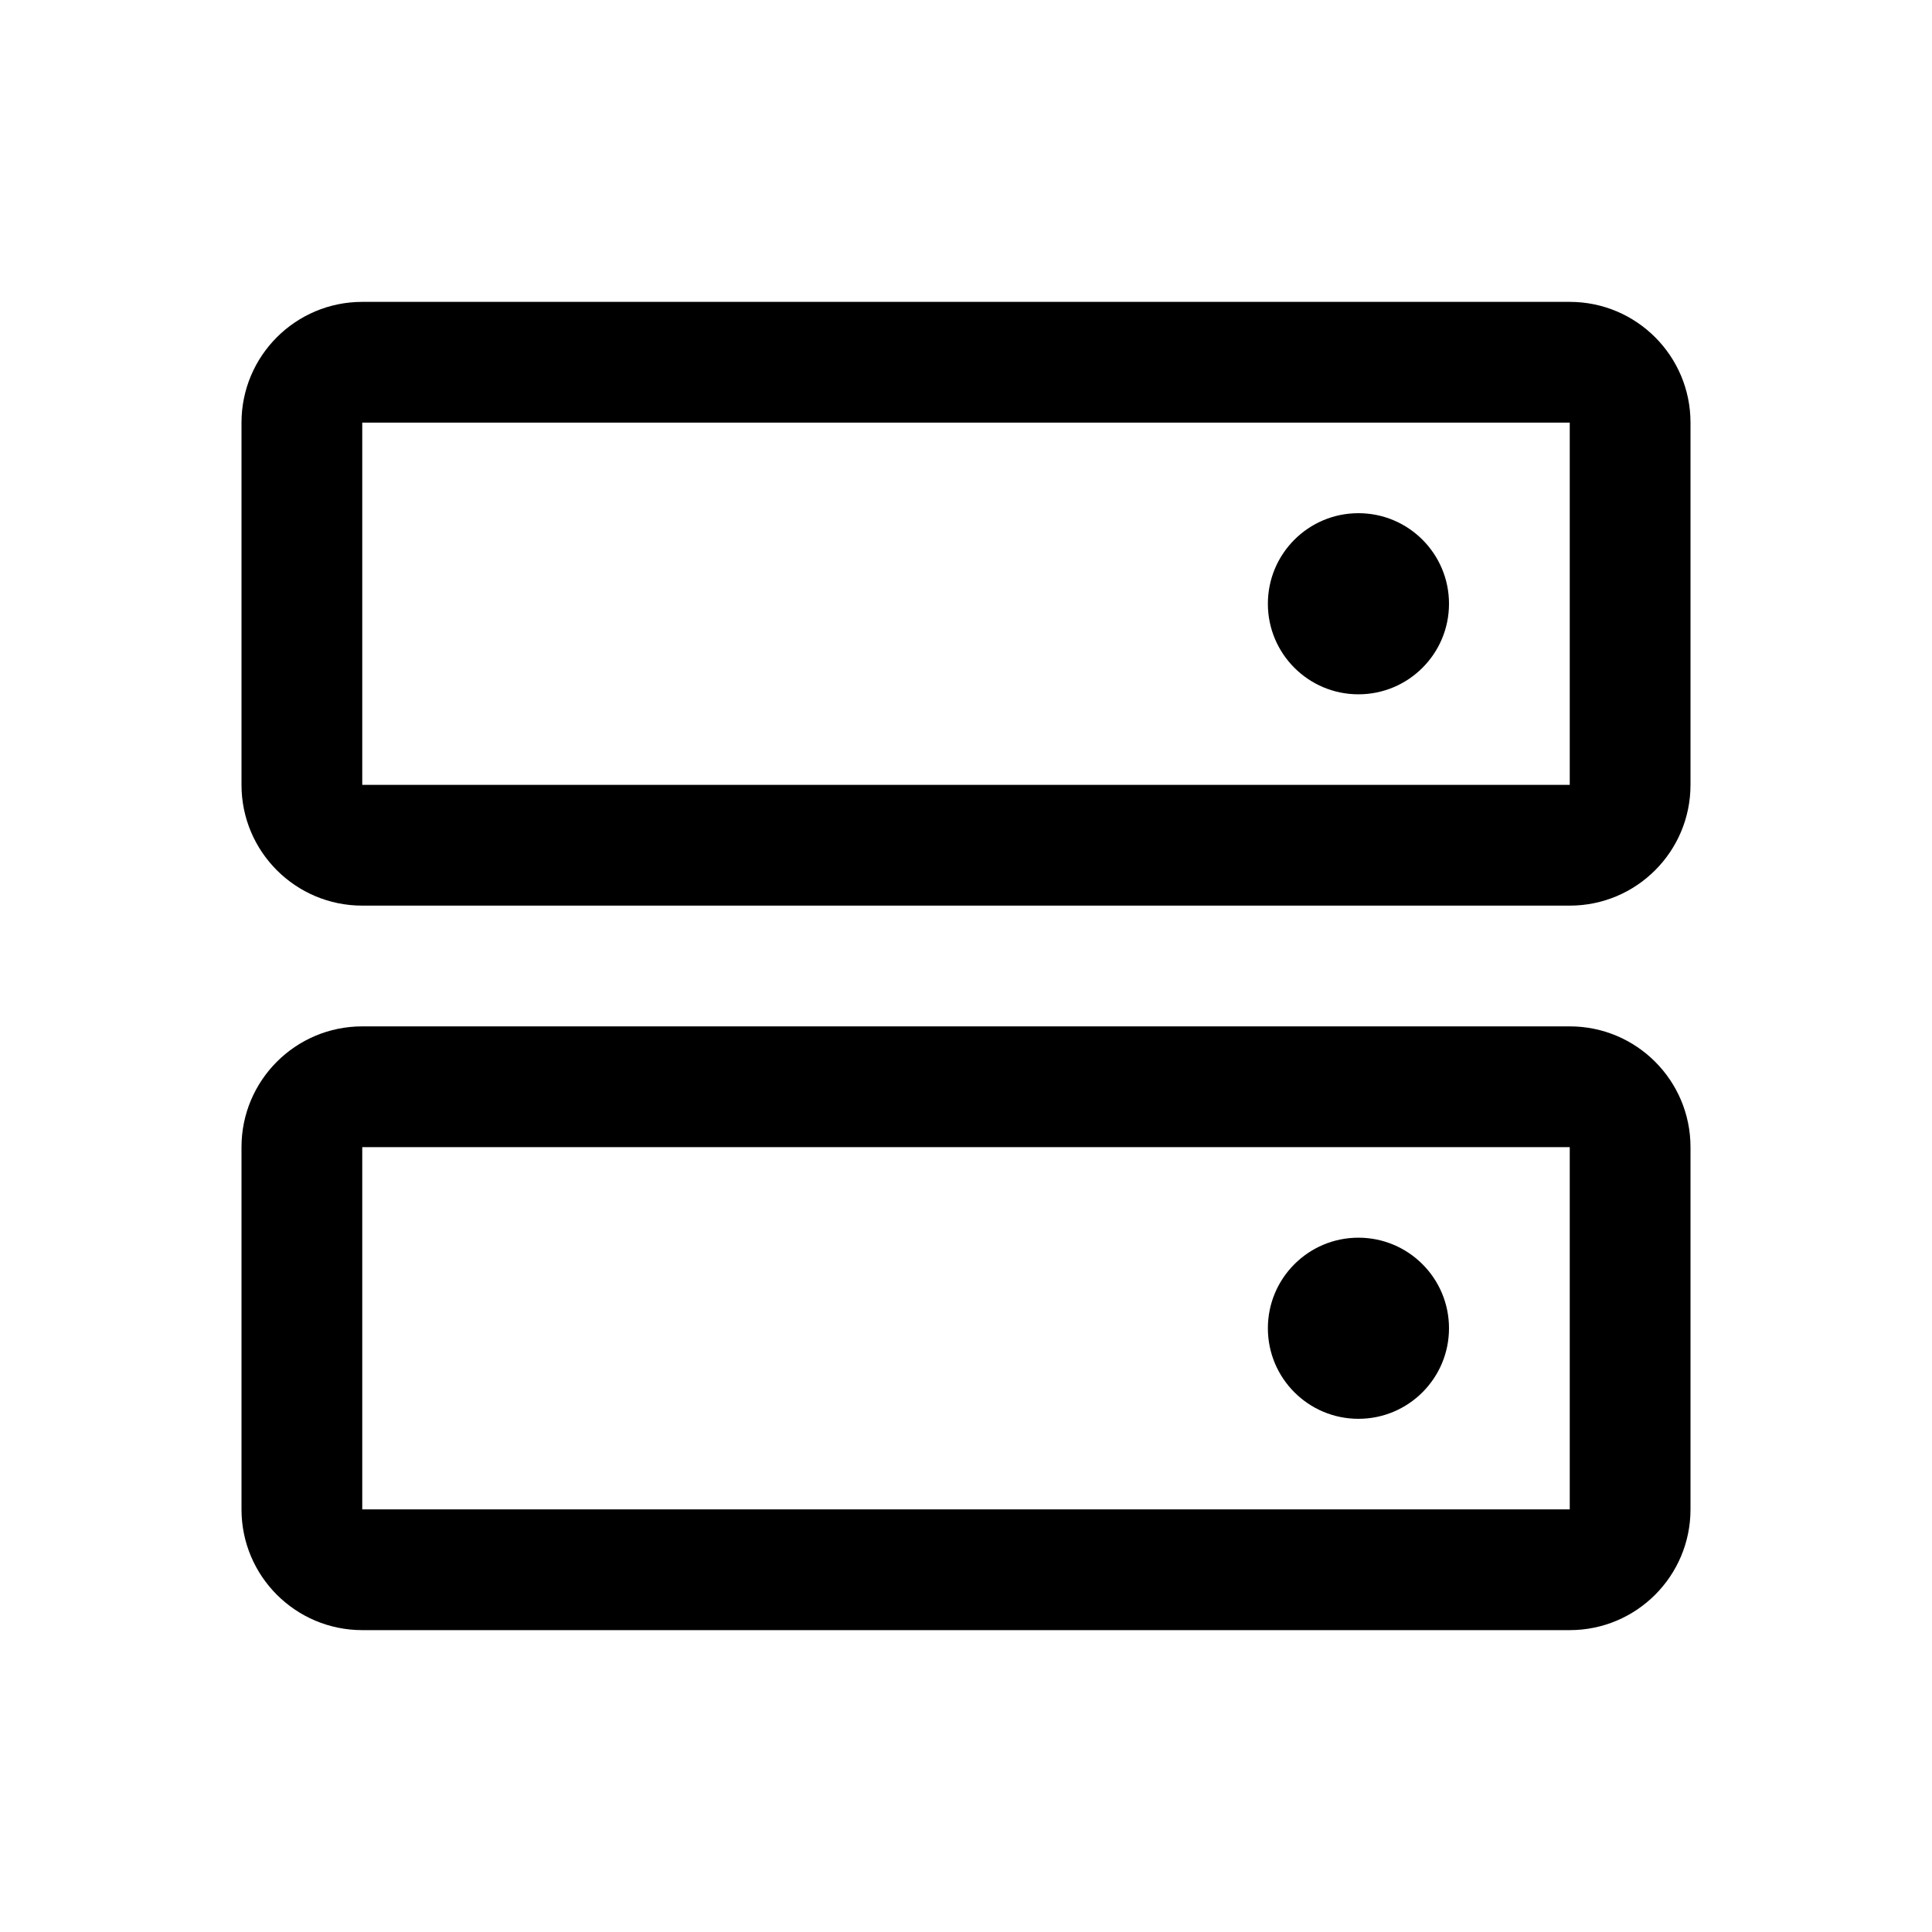
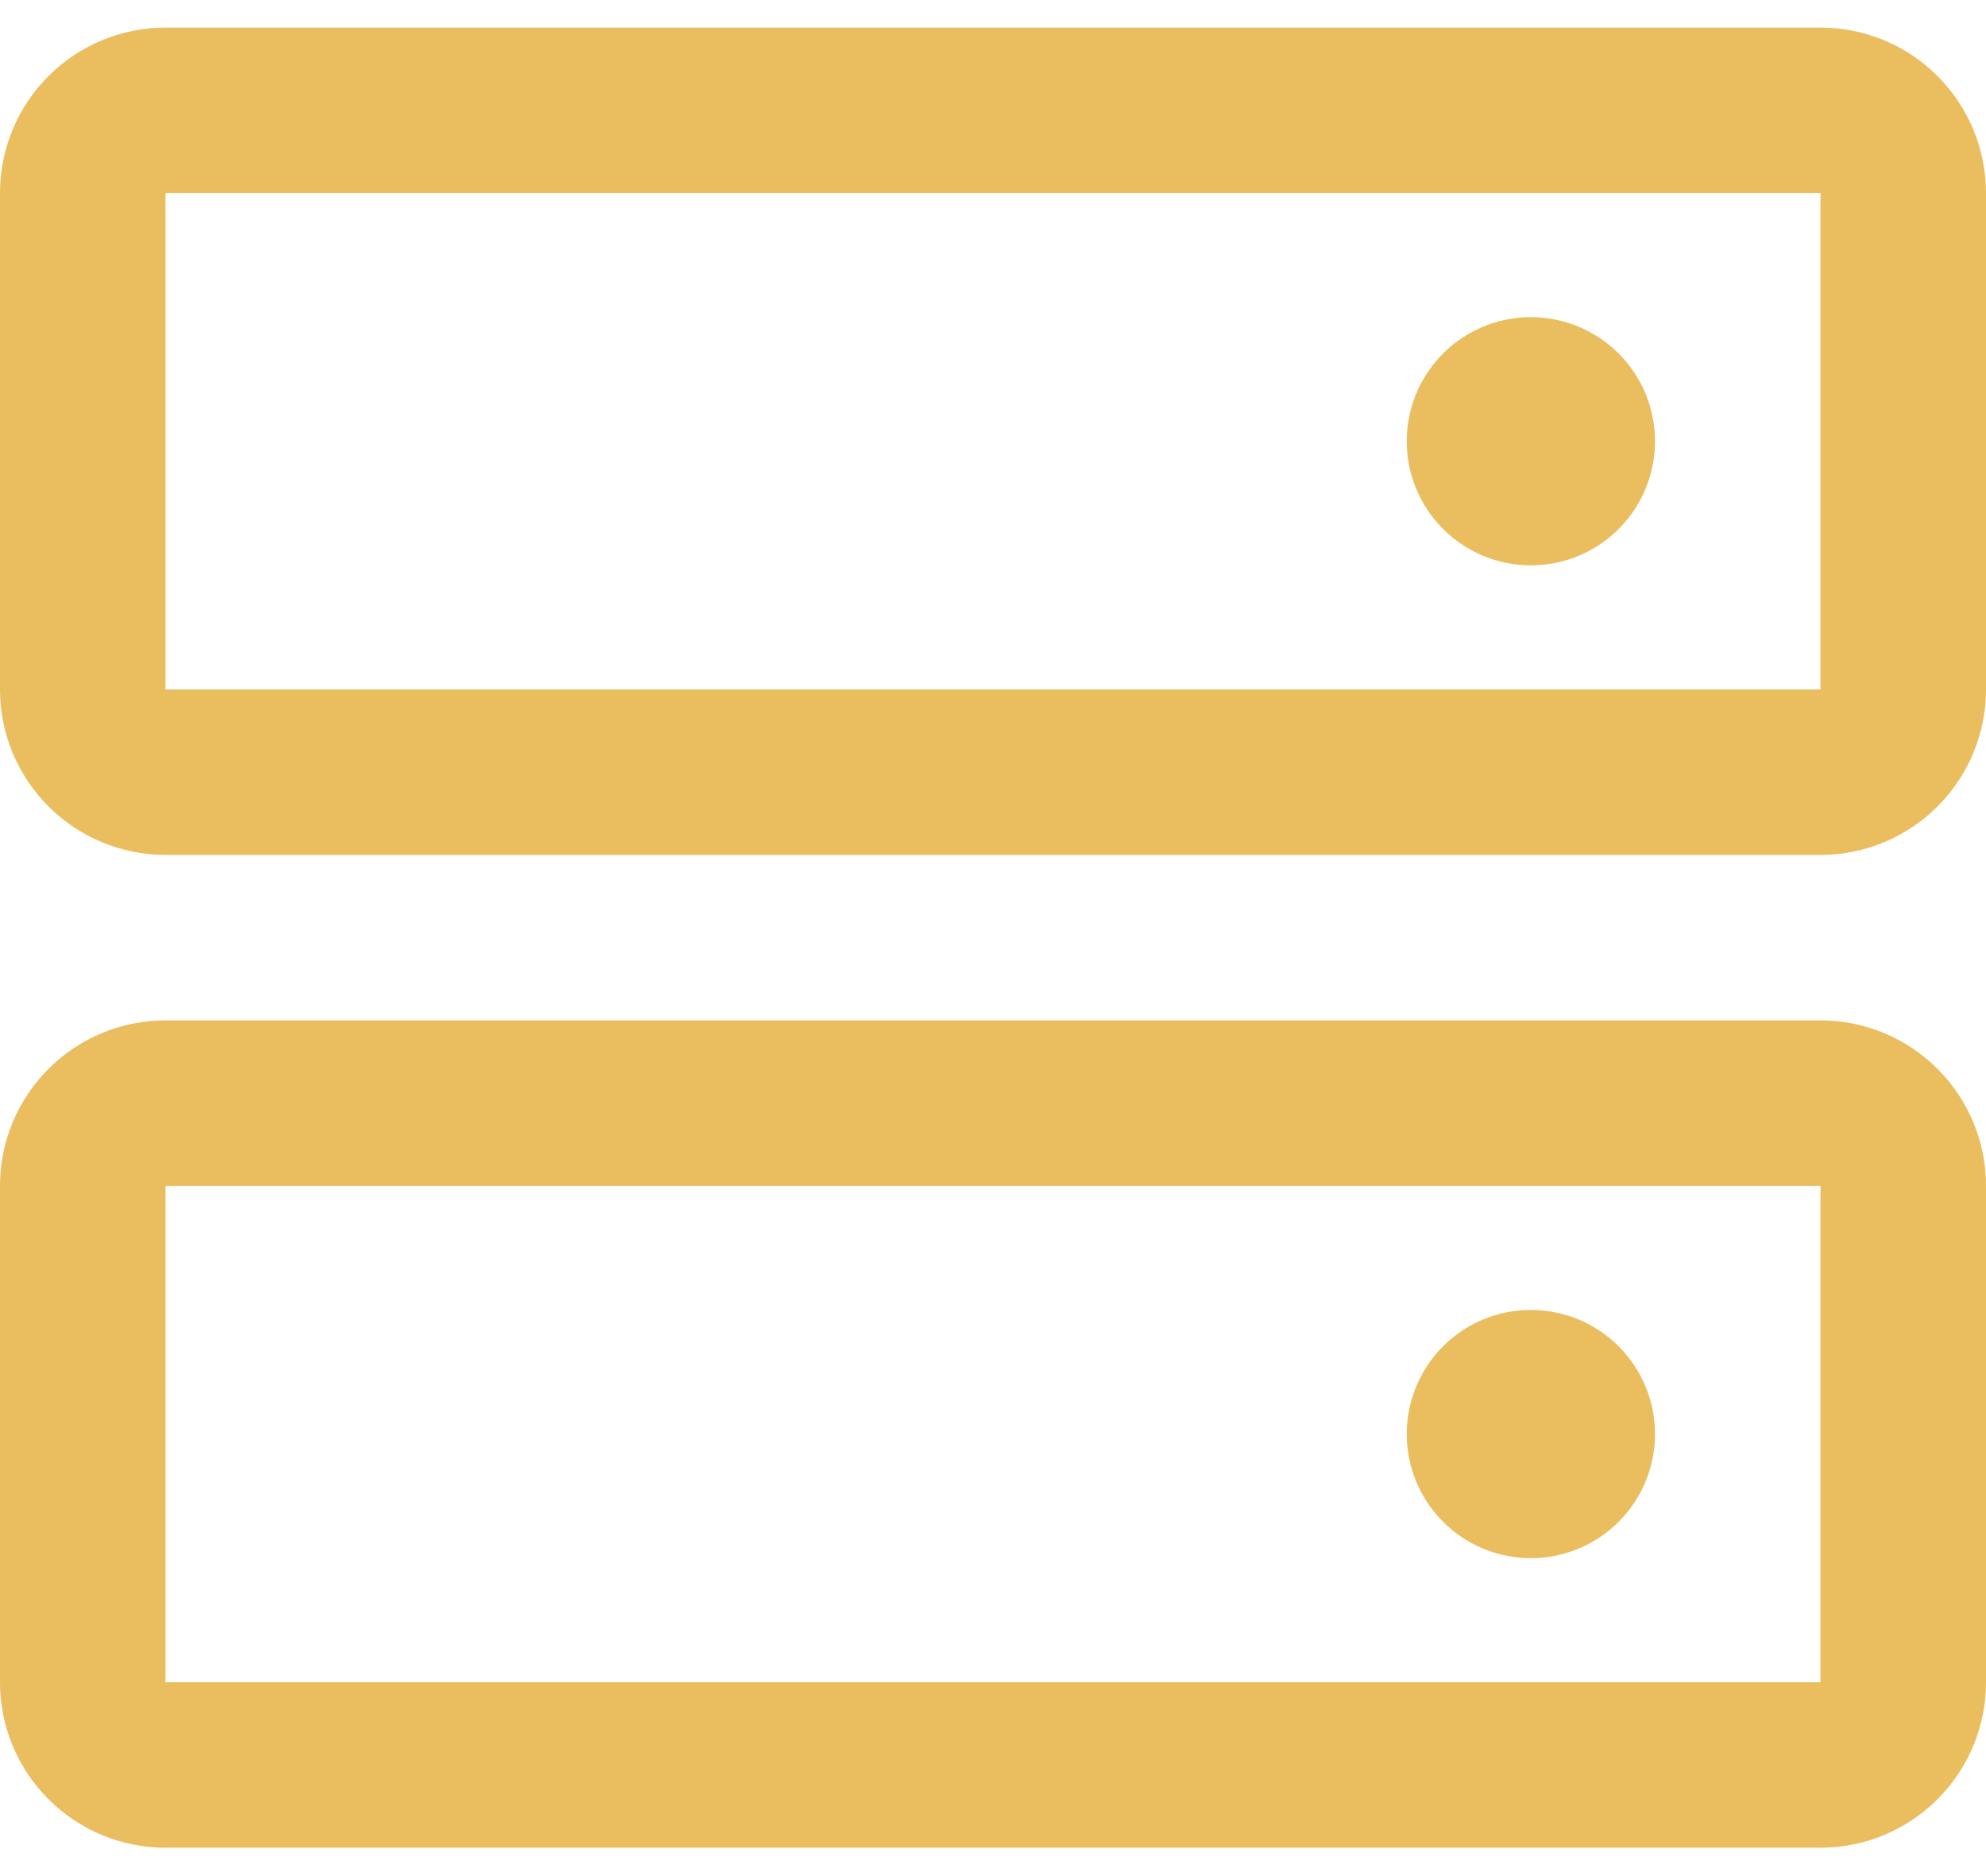
- <svg xmlns="http://www.w3.org/2000/svg" width="60" height="60" fill="#000000" viewBox="0 0 256 256">
-   <path d="M208,136H48a16,16,0,0,0-16,16v48a16,16,0,0,0,16,16H208a16,16,0,0,0,16-16V152A16,16,0,0,0,208,136Zm0,64H48V152H208v48Zm0-160H48A16,16,0,0,0,32,56v48a16,16,0,0,0,16,16H208a16,16,0,0,0,16-16V56A16,16,0,0,0,208,40Zm0,64H48V56H208v48ZM192,80a12,12,0,1,1-12-12A12,12,0,0,1,192,80Zm0,96a12,12,0,1,1-12-12A12,12,0,0,1,192,176Z" />
+ <svg xmlns="http://www.w3.org/2000/svg" width="36" height="34" viewBox="0 0 36 34" fill="none">
+   <path d="M33 18.5H3C2.204 18.5 1.441 18.816 0.879 19.379C0.316 19.941 0 20.704 0 21.5V30.5C0 31.296 0.316 32.059 0.879 32.621C1.441 33.184 2.204 33.5 3 33.5H33C33.796 33.5 34.559 33.184 35.121 32.621C35.684 32.059 36 31.296 36 30.5V21.5C36 20.704 35.684 19.941 35.121 19.379C34.559 18.816 33.796 18.5 33 18.5ZM33 30.5H3V21.5H33V30.5ZM33 0.5H3C2.204 0.5 1.441 0.816 0.879 1.379C0.316 1.941 0 2.704 0 3.5V12.5C0 13.296 0.316 14.059 0.879 14.621C1.441 15.184 2.204 15.5 3 15.5H33C33.796 15.5 34.559 15.184 35.121 14.621C35.684 14.059 36 13.296 36 12.5V3.5C36 2.704 35.684 1.941 35.121 1.379C34.559 0.816 33.796 0.5 33 0.5ZM33 12.5H3V3.5H33V12.5ZM30 8C30 8.445 29.868 8.88 29.621 9.25C29.374 9.62 29.022 9.908 28.611 10.079C28.2 10.249 27.747 10.294 27.311 10.207C26.875 10.12 26.474 9.906 26.159 9.591C25.844 9.276 25.63 8.875 25.543 8.439C25.456 8.002 25.501 7.55 25.671 7.139C25.842 6.728 26.13 6.376 26.5 6.129C26.87 5.882 27.305 5.75 27.75 5.75C28.347 5.75 28.919 5.987 29.341 6.409C29.763 6.831 30 7.403 30 8ZM30 26C30 26.445 29.868 26.88 29.621 27.25C29.374 27.62 29.022 27.908 28.611 28.079C28.2 28.249 27.747 28.294 27.311 28.207C26.875 28.12 26.474 27.906 26.159 27.591C25.844 27.276 25.63 26.875 25.543 26.439C25.456 26.003 25.501 25.55 25.671 25.139C25.842 24.728 26.13 24.376 26.5 24.129C26.87 23.882 27.305 23.75 27.75 23.75C28.347 23.75 28.919 23.987 29.341 24.409C29.763 24.831 30 25.403 30 26Z" fill="#EABD5F" />
</svg>
